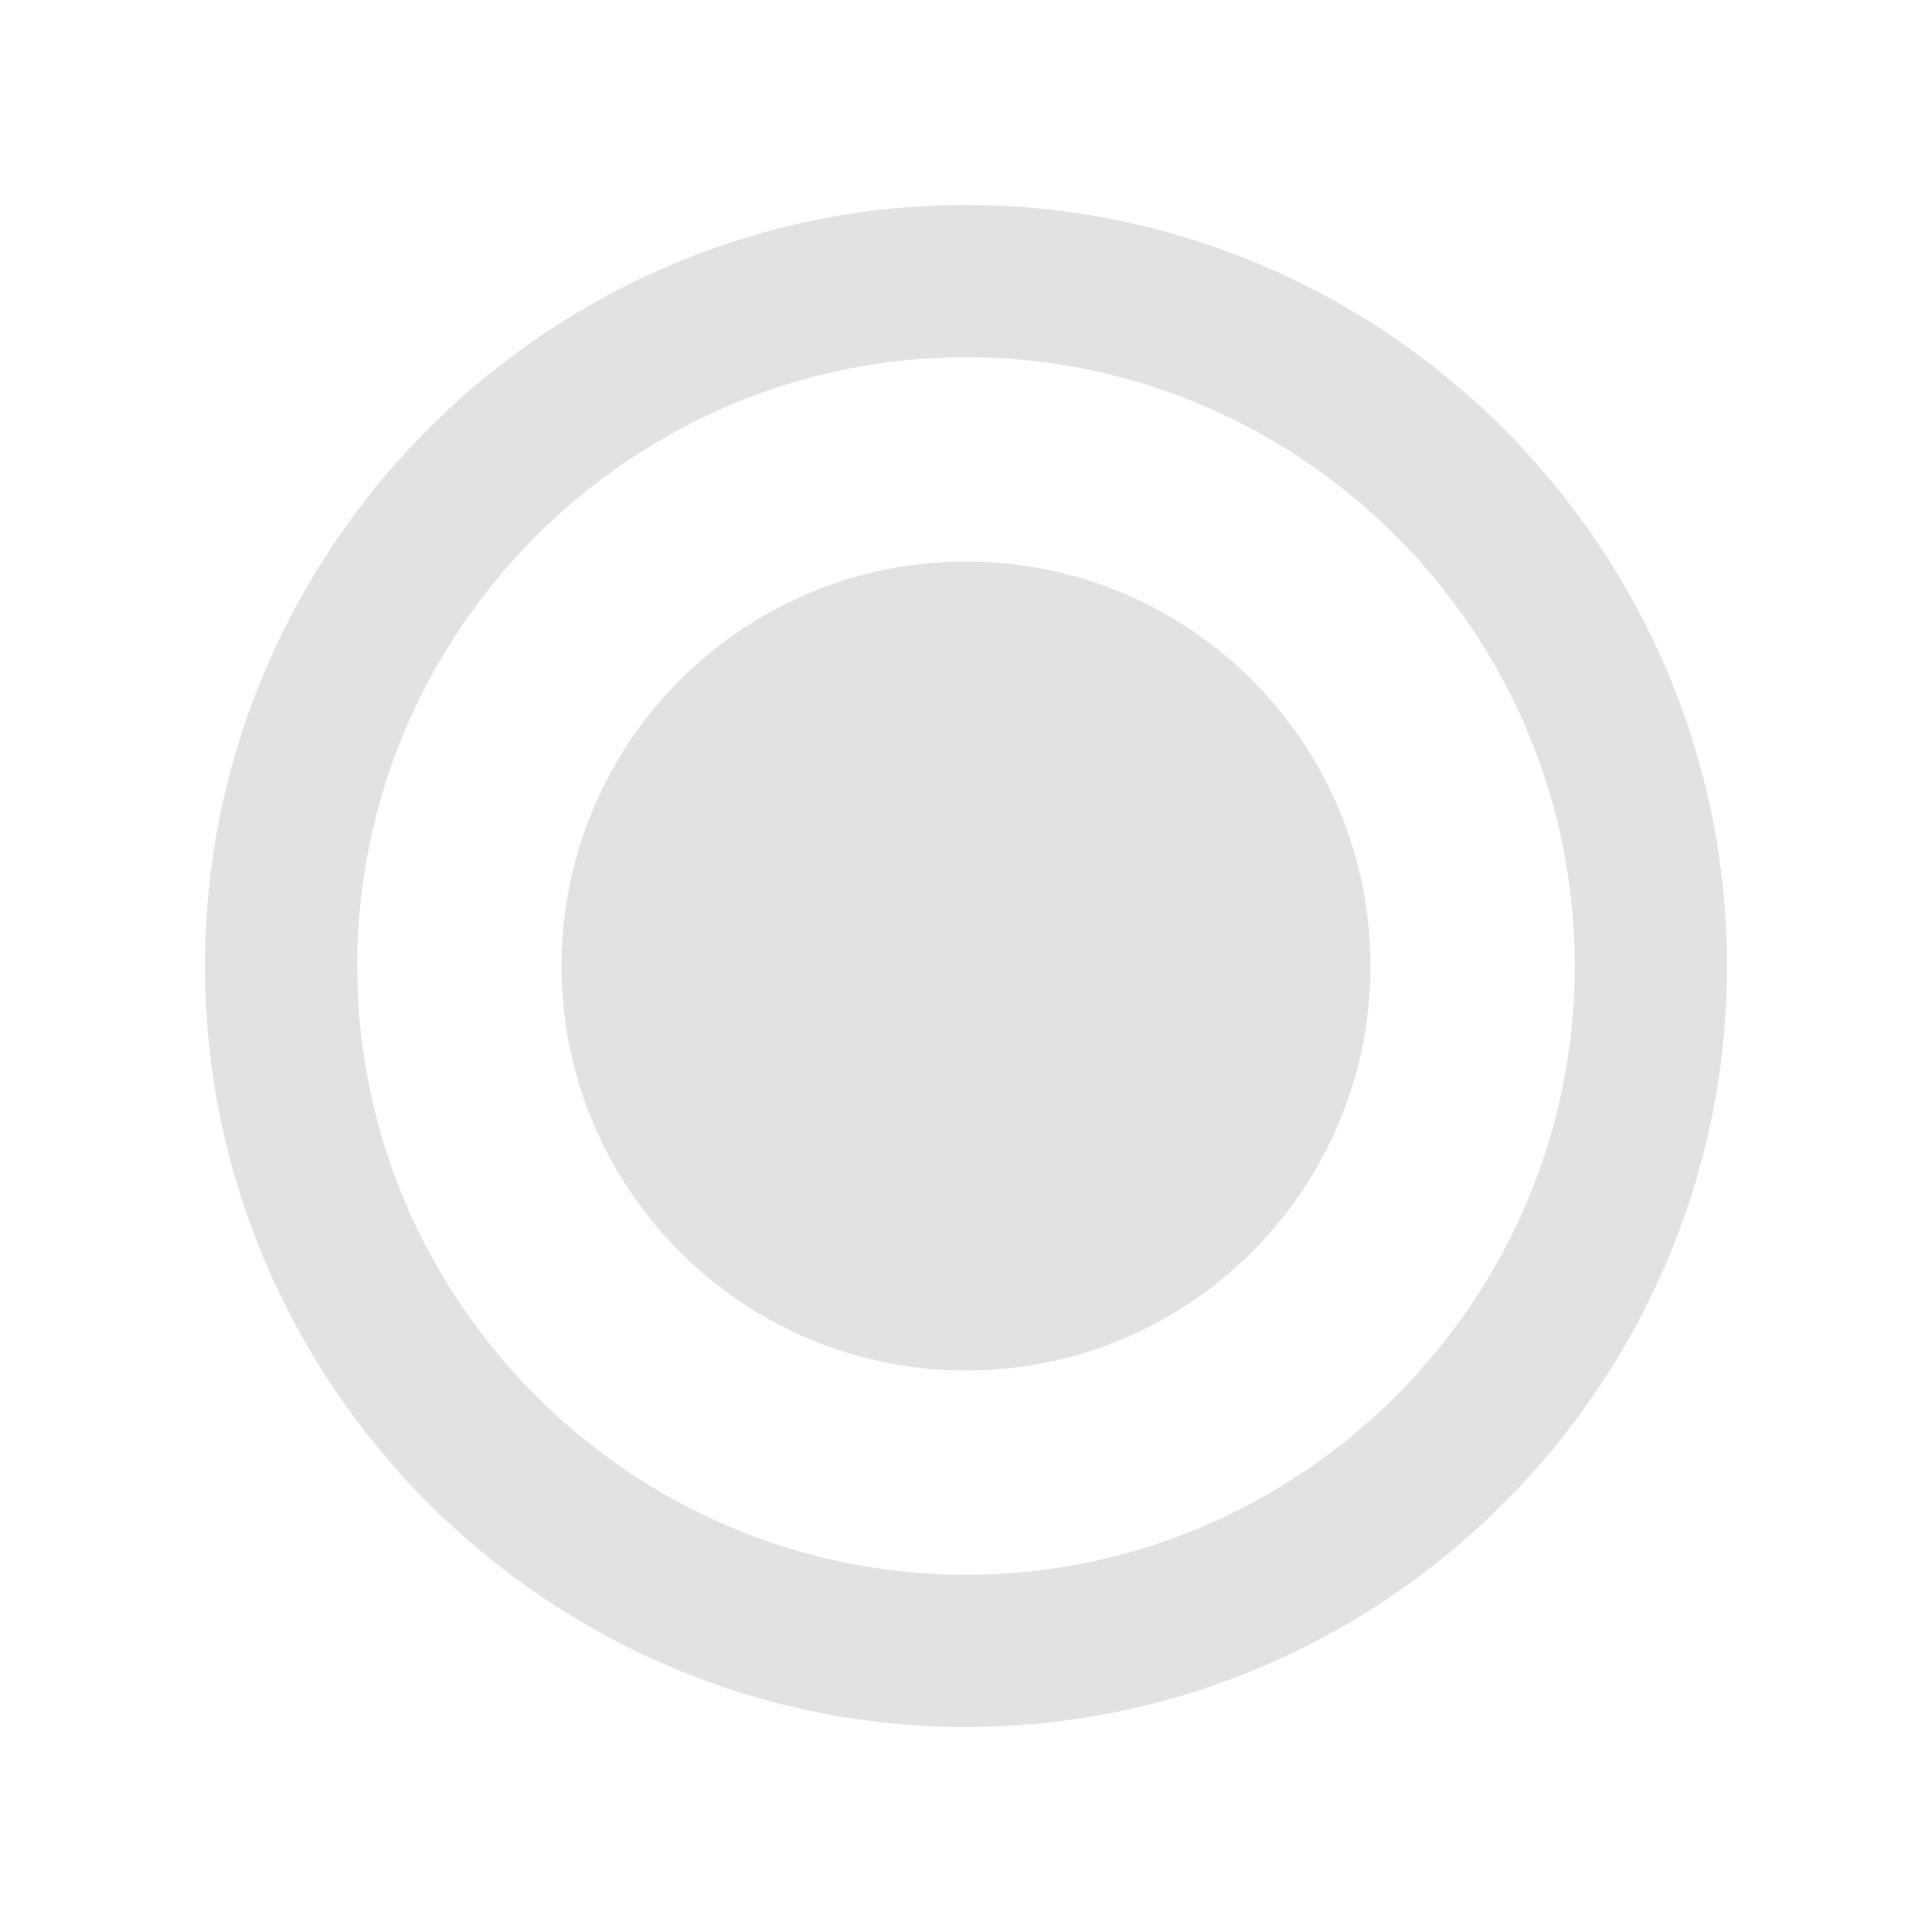
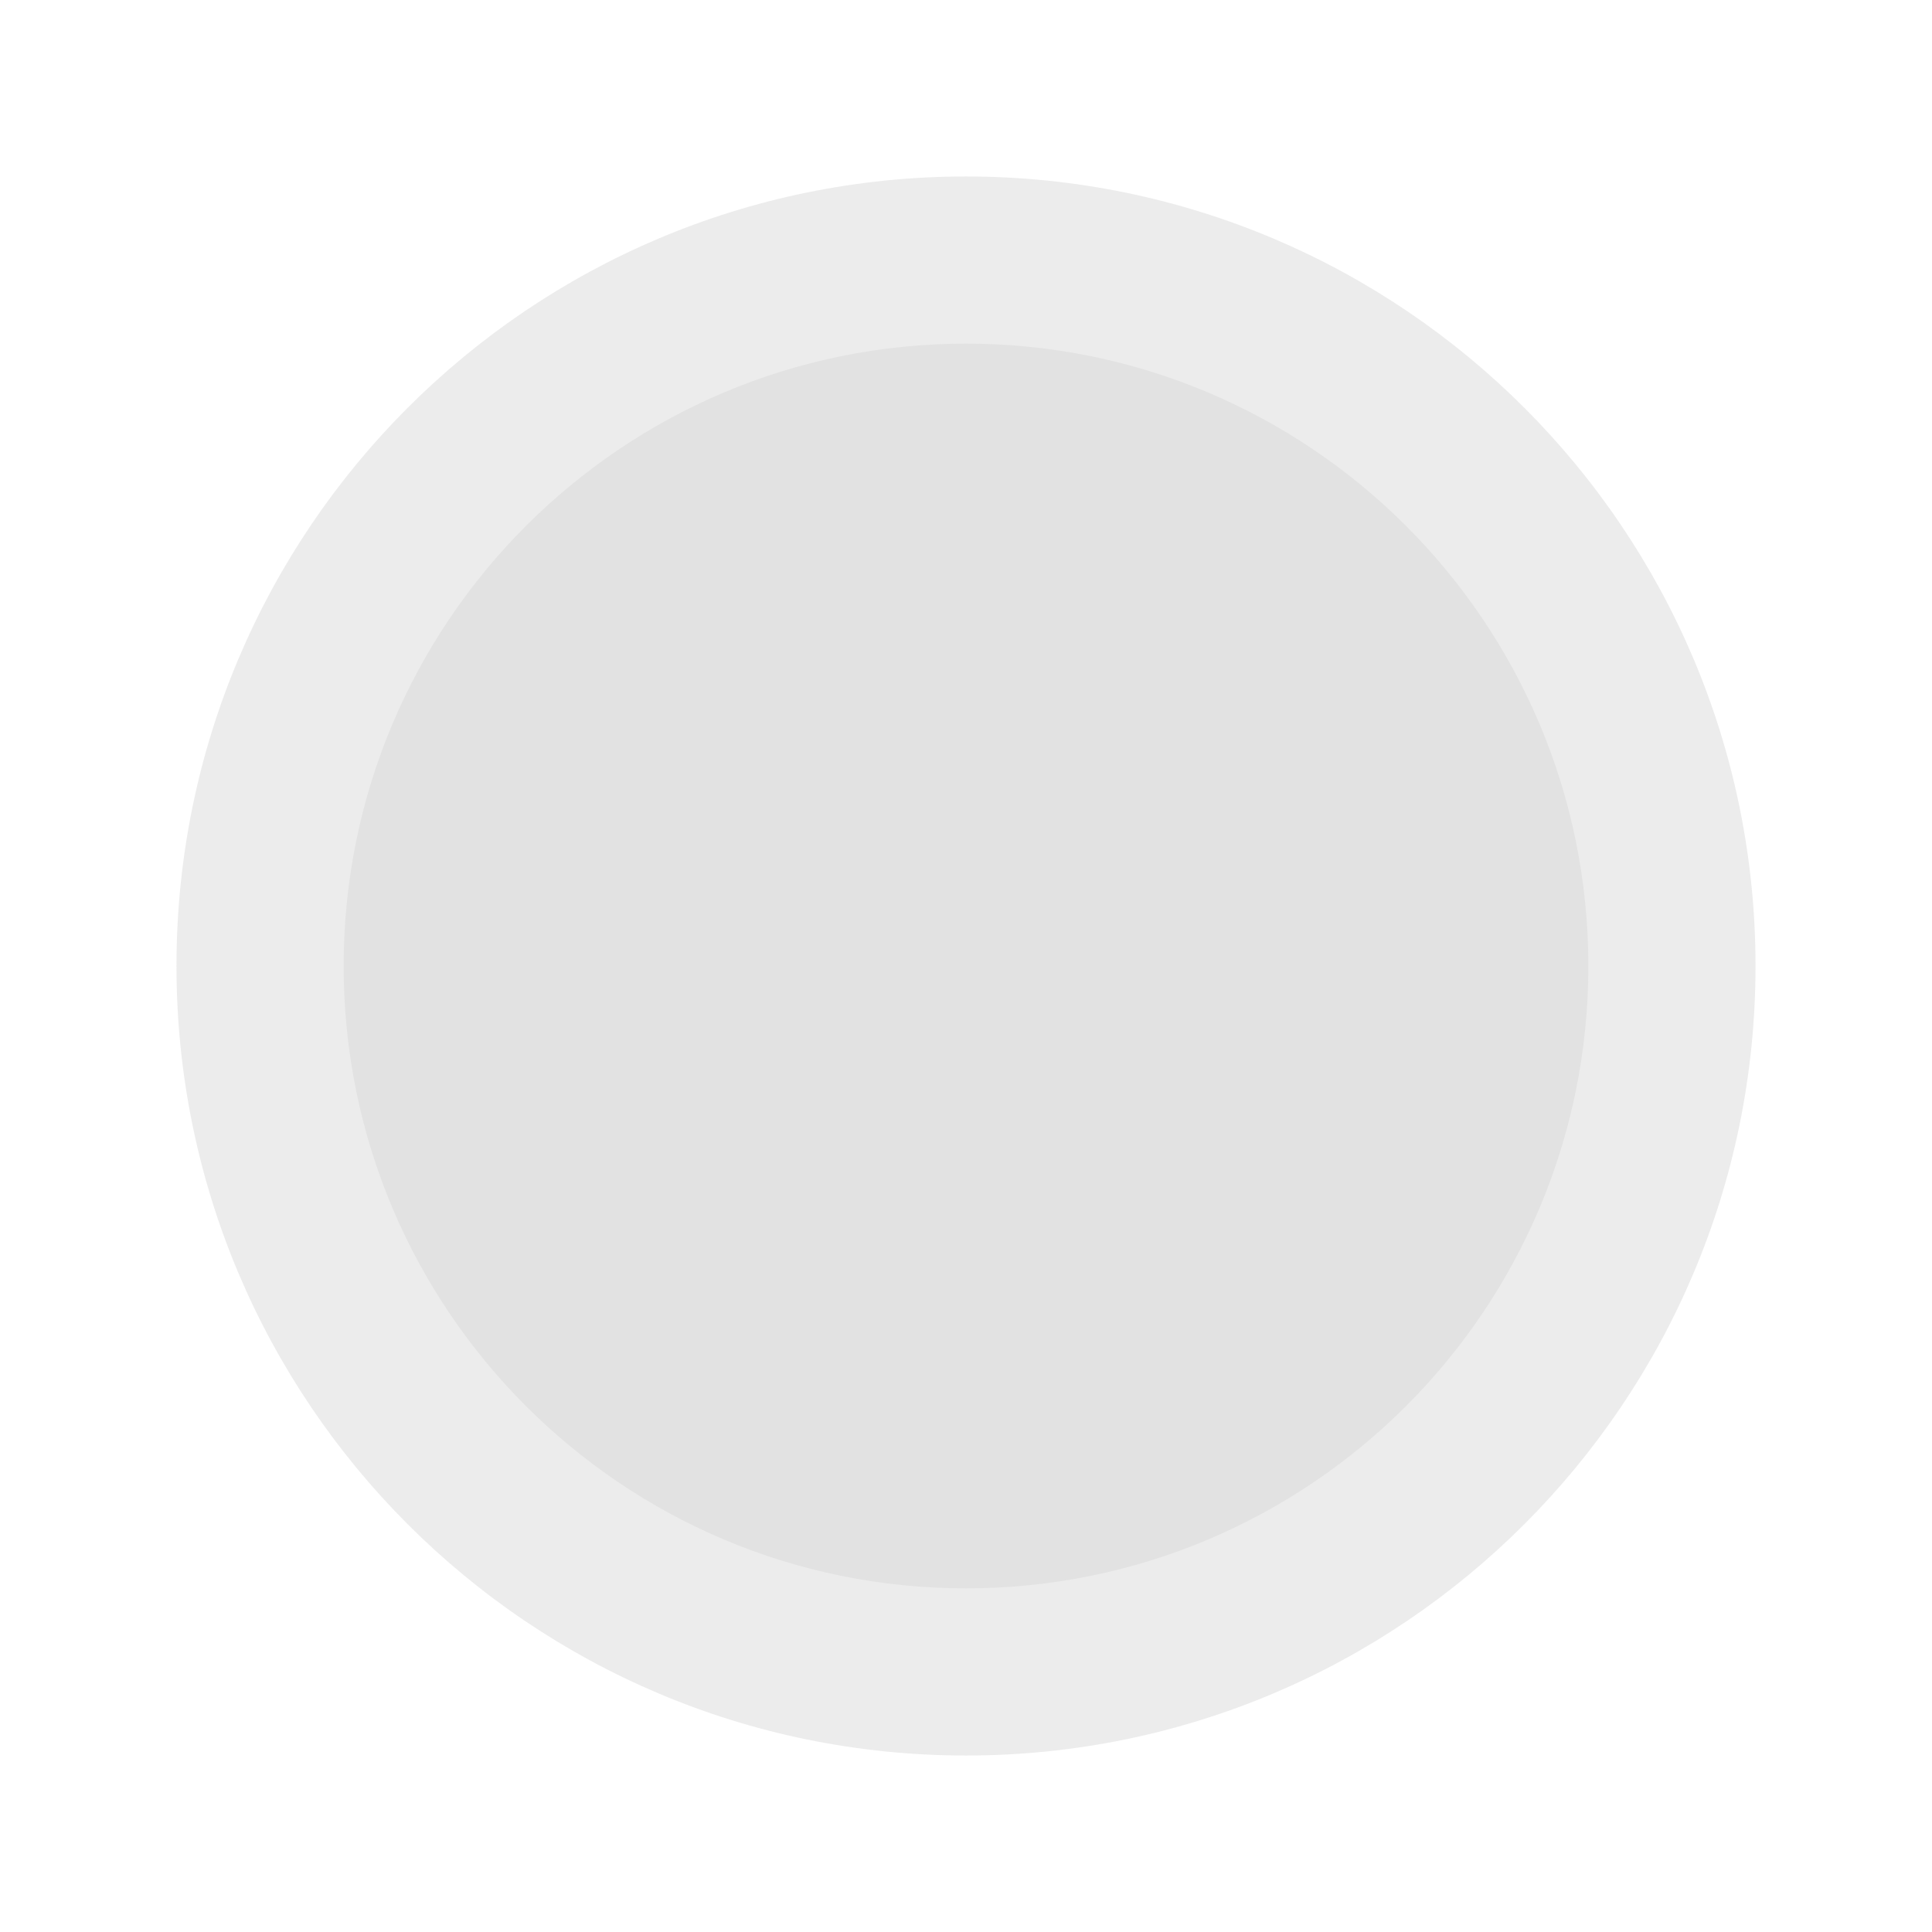
<svg xmlns="http://www.w3.org/2000/svg" version="1.1" width="1080" height="1080" viewBox="0 0 1080 1080" xml:space="preserve">
  <defs>
</defs>
  <rect x="0" y="0" width="100%" height="100%" fill="transparent" />
-   <g transform="matrix(1 0 0 1 540 540)" id="f20f0e6a-ebf1-4da8-b0e7-736370582dbb">
+   <g transform="matrix(1 0 0 1 540 540)" id="09dd9863-aa09-4701-be90-120ffde9a504">
    <rect style="stroke: none; stroke-width: 1; stroke-dasharray: none; stroke-linecap: butt; stroke-dashoffset: 0; stroke-linejoin: miter; stroke-miterlimit: 4; fill: rgb(255,255,255); fill-rule: nonzero; opacity: 1; visibility: hidden;" vector-effect="non-scaling-stroke" x="-540" y="-540" rx="0" ry="0" width="1080" height="1080" />
  </g>
-   <g transform="matrix(1 0 0 1 540 540)" id="76c35039-70bb-4f98-81c8-f3e9fdb61a1d">
+   <g transform="matrix(1 0 0 1 540 540)" id="435192e5-5c6e-4563-9178-9824d20ac5d4">
</g>
-   <g transform="matrix(1 0 0 1 50 50)">
-     <rect style="stroke: none; stroke-width: 1; stroke-dasharray: none; stroke-linecap: butt; stroke-dashoffset: 0; stroke-linejoin: miter; stroke-miterlimit: 4; fill: rgb(255,255,255); fill-opacity: 0; fill-rule: nonzero; opacity: 1;" vector-effect="non-scaling-stroke" x="-50" y="-50" rx="0" ry="0" width="100" height="100" />
+   <g transform="matrix(12.61 0 0 12.61 540 540)" id="5f380443-797d-4738-86e7-0fa12d9538b9">
+     <circle style="stroke: rgb(0,0,0); stroke-width: 0; stroke-dasharray: none; stroke-linecap: butt; stroke-dashoffset: 0; stroke-linejoin: miter; stroke-miterlimit: 4; fill: rgb(226,226,226); fill-rule: nonzero; opacity: 0.65;" vector-effect="non-scaling-stroke" cx="0" cy="0" r="35" />
  </g>
-   <g transform="matrix(1 0 0 1 540 540)">
-     <rect style="stroke: none; stroke-width: 1; stroke-dasharray: none; stroke-linecap: butt; stroke-dashoffset: 0; stroke-linejoin: miter; stroke-miterlimit: 4; fill: rgb(255,255,255); fill-rule: nonzero; opacity: 1; visibility: hidden;" vector-effect="non-scaling-stroke" x="-540" y="-540" rx="0" ry="0" width="1080" height="1080" />
-   </g>
-   <g transform="matrix(NaN NaN NaN NaN 0 0)">
-     <g style="">
- </g>
-   </g>
-   <g transform="matrix(NaN NaN NaN NaN 0 0)">
-     <g style="">
- </g>
-   </g>
-   <g transform="matrix(1 0 0 1 50 50)">
-     <rect style="stroke: none; stroke-width: 1; stroke-dasharray: none; stroke-linecap: butt; stroke-dashoffset: 0; stroke-linejoin: miter; stroke-miterlimit: 4; fill: rgb(255,255,255); fill-opacity: 0; fill-rule: nonzero; opacity: 1;" vector-effect="non-scaling-stroke" x="-50" y="-50" rx="0" ry="0" width="100" height="100" />
-   </g>
-   <g transform="matrix(1 0 0 1 540 540)">
-     <rect style="stroke: none; stroke-width: 1; stroke-dasharray: none; stroke-linecap: butt; stroke-dashoffset: 0; stroke-linejoin: miter; stroke-miterlimit: 4; fill: rgb(255,255,255); fill-rule: nonzero; opacity: 1; visibility: hidden;" vector-effect="non-scaling-stroke" x="-540" y="-540" rx="0" ry="0" width="1080" height="1080" />
-   </g>
-   <g transform="matrix(NaN NaN NaN NaN 0 0)">
-     <g style="">
- </g>
-   </g>
-   <g transform="matrix(NaN NaN NaN NaN 0 0)">
-     <g style="">
- </g>
-   </g>
-   <g transform="matrix(1 0 0 1 50 50)">
-     <rect style="stroke: none; stroke-width: 1; stroke-dasharray: none; stroke-linecap: butt; stroke-dashoffset: 0; stroke-linejoin: miter; stroke-miterlimit: 4; fill: rgb(255,255,255); fill-opacity: 0; fill-rule: nonzero; opacity: 1;" vector-effect="non-scaling-stroke" x="-50" y="-50" rx="0" ry="0" width="100" height="100" />
-   </g>
-   <g transform="matrix(1 0 0 1 540 540)">
-     <rect style="stroke: none; stroke-width: 1; stroke-dasharray: none; stroke-linecap: butt; stroke-dashoffset: 0; stroke-linejoin: miter; stroke-miterlimit: 4; fill: rgb(255,255,255); fill-rule: nonzero; opacity: 1; visibility: hidden;" vector-effect="non-scaling-stroke" x="-540" y="-540" rx="0" ry="0" width="1080" height="1080" />
-   </g>
-   <g transform="matrix(NaN NaN NaN NaN 0 0)">
-     <g style="">
- </g>
-   </g>
-   <g transform="matrix(NaN NaN NaN NaN 0 0)">
-     <g style="">
- </g>
-   </g>
-   <g transform="matrix(NaN NaN NaN NaN 0 0)">
-     <g style="">
- </g>
-   </g>
-   <g transform="matrix(NaN NaN NaN NaN 0 0)">
-     <g style="">
- </g>
-   </g>
-   <g transform="matrix(NaN NaN NaN NaN 0 0)">
-     <g style="">
- </g>
-   </g>
-   <g transform="matrix(NaN NaN NaN NaN 0 0)">
-     <g style="">
- </g>
-   </g>
-   <g transform="matrix(1 0 0 1 50 50)">
-     <rect style="stroke: none; stroke-width: 1; stroke-dasharray: none; stroke-linecap: butt; stroke-dashoffset: 0; stroke-linejoin: miter; stroke-miterlimit: 4; fill: rgb(255,255,255); fill-opacity: 0; fill-rule: nonzero; opacity: 1;" vector-effect="non-scaling-stroke" x="-50" y="-50" rx="0" ry="0" width="100" height="100" />
-   </g>
-   <g transform="matrix(1 0 0 1 540 540)">
-     <rect style="stroke: none; stroke-width: 1; stroke-dasharray: none; stroke-linecap: butt; stroke-dashoffset: 0; stroke-linejoin: miter; stroke-miterlimit: 4; fill: rgb(255,255,255); fill-rule: nonzero; opacity: 1; visibility: hidden;" vector-effect="non-scaling-stroke" x="-540" y="-540" rx="0" ry="0" width="1080" height="1080" />
-   </g>
-   <g transform="matrix(NaN NaN NaN NaN 0 0)">
-     <g style="">
- </g>
-   </g>
-   <g transform="matrix(NaN NaN NaN NaN 0 0)">
-     <g style="">
- </g>
-   </g>
-   <g transform="matrix(1 0 0 1 50 50)">
-     <rect style="stroke: none; stroke-width: 1; stroke-dasharray: none; stroke-linecap: butt; stroke-dashoffset: 0; stroke-linejoin: miter; stroke-miterlimit: 4; fill: rgb(255,255,255); fill-opacity: 0; fill-rule: nonzero; opacity: 1;" vector-effect="non-scaling-stroke" x="-50" y="-50" rx="0" ry="0" width="100" height="100" />
-   </g>
-   <g transform="matrix(1 0 0 1 540 540)">
-     <rect style="stroke: none; stroke-width: 1; stroke-dasharray: none; stroke-linecap: butt; stroke-dashoffset: 0; stroke-linejoin: miter; stroke-miterlimit: 4; fill: rgb(255,255,255); fill-rule: nonzero; opacity: 1; visibility: hidden;" vector-effect="non-scaling-stroke" x="-540" y="-540" rx="0" ry="0" width="1080" height="1080" />
-   </g>
-   <g transform="matrix(NaN NaN NaN NaN 0 0)">
-     <g style="">
- </g>
-   </g>
-   <g transform="matrix(1 0 0 1 50 50)">
-     <rect style="stroke: none; stroke-width: 1; stroke-dasharray: none; stroke-linecap: butt; stroke-dashoffset: 0; stroke-linejoin: miter; stroke-miterlimit: 4; fill: rgb(255,255,255); fill-opacity: 0; fill-rule: nonzero; opacity: 1;" vector-effect="non-scaling-stroke" x="-50" y="-50" rx="0" ry="0" width="100" height="100" />
-   </g>
-   <g transform="matrix(1 0 0 1 540 540)">
-     <rect style="stroke: none; stroke-width: 1; stroke-dasharray: none; stroke-linecap: butt; stroke-dashoffset: 0; stroke-linejoin: miter; stroke-miterlimit: 4; fill: rgb(255,255,255); fill-rule: nonzero; opacity: 1; visibility: hidden;" vector-effect="non-scaling-stroke" x="-540" y="-540" rx="0" ry="0" width="1080" height="1080" />
-   </g>
-   <g transform="matrix(NaN NaN NaN NaN 0 0)">
-     <g style="">
- </g>
-   </g>
-   <g transform="matrix(NaN NaN NaN NaN 0 0)">
-     <g style="">
- </g>
-   </g>
-   <g transform="matrix(NaN NaN NaN NaN 0 0)">
-     <g style="">
- </g>
-   </g>
-   <g transform="matrix(NaN NaN NaN NaN 0 0)">
-     <g style="">
- </g>
-   </g>
-   <g transform="matrix(NaN NaN NaN NaN 0 0)">
-     <g style="">
- </g>
-   </g>
-   <g transform="matrix(6.46 0 0 6.46 540 540)" id="04ff4bb3-fc05-4426-beab-cf94e3da180b">
+   <g transform="matrix(9.94 0 0 9.94 540 540)" id="5f380443-797d-4738-86e7-0fa12d9538b9">
    <circle style="stroke: rgb(0,0,0); stroke-width: 0; stroke-dasharray: none; stroke-linecap: butt; stroke-dashoffset: 0; stroke-linejoin: miter; stroke-miterlimit: 4; fill: rgb(226,226,226); fill-rule: nonzero; opacity: 1;" vector-effect="non-scaling-stroke" cx="0" cy="0" r="35" />
  </g>
-   <g transform="matrix(NaN NaN NaN NaN 0 0)">
-     <g style="">
- </g>
-   </g>
-   <g transform="matrix(42.54 0 0 42.54 540 540)" id="Shape">
-     <path style="stroke: rgb(0,0,0); stroke-width: 0; stroke-dasharray: none; stroke-linecap: butt; stroke-dashoffset: 0; stroke-linejoin: miter; stroke-miterlimit: 4; fill: rgb(226,226,226); fill-rule: nonzero; opacity: 1;" vector-effect="non-scaling-stroke" transform=" translate(-10, -10)" d="M 10 0 C 4.5 0 0 4.5 0 10 C 0 15.5 4.5 20 10 20 C 15.5 20 20 15.5 20 10 C 20 4.5 15.5 0 10 0 L 10 0 Z M 10 18 C 5.6 18 2 14.4 2 10 C 2 5.6 5.6 2 10 2 C 14.4 2 18 5.6 18 10 C 18 14.4 14.4 18 10 18 L 10 18 Z" stroke-linecap="round" />
-   </g>
-   <g transform="matrix(NaN NaN NaN NaN 0 0)">
-     <g style="">
- </g>
-   </g>
</svg>
